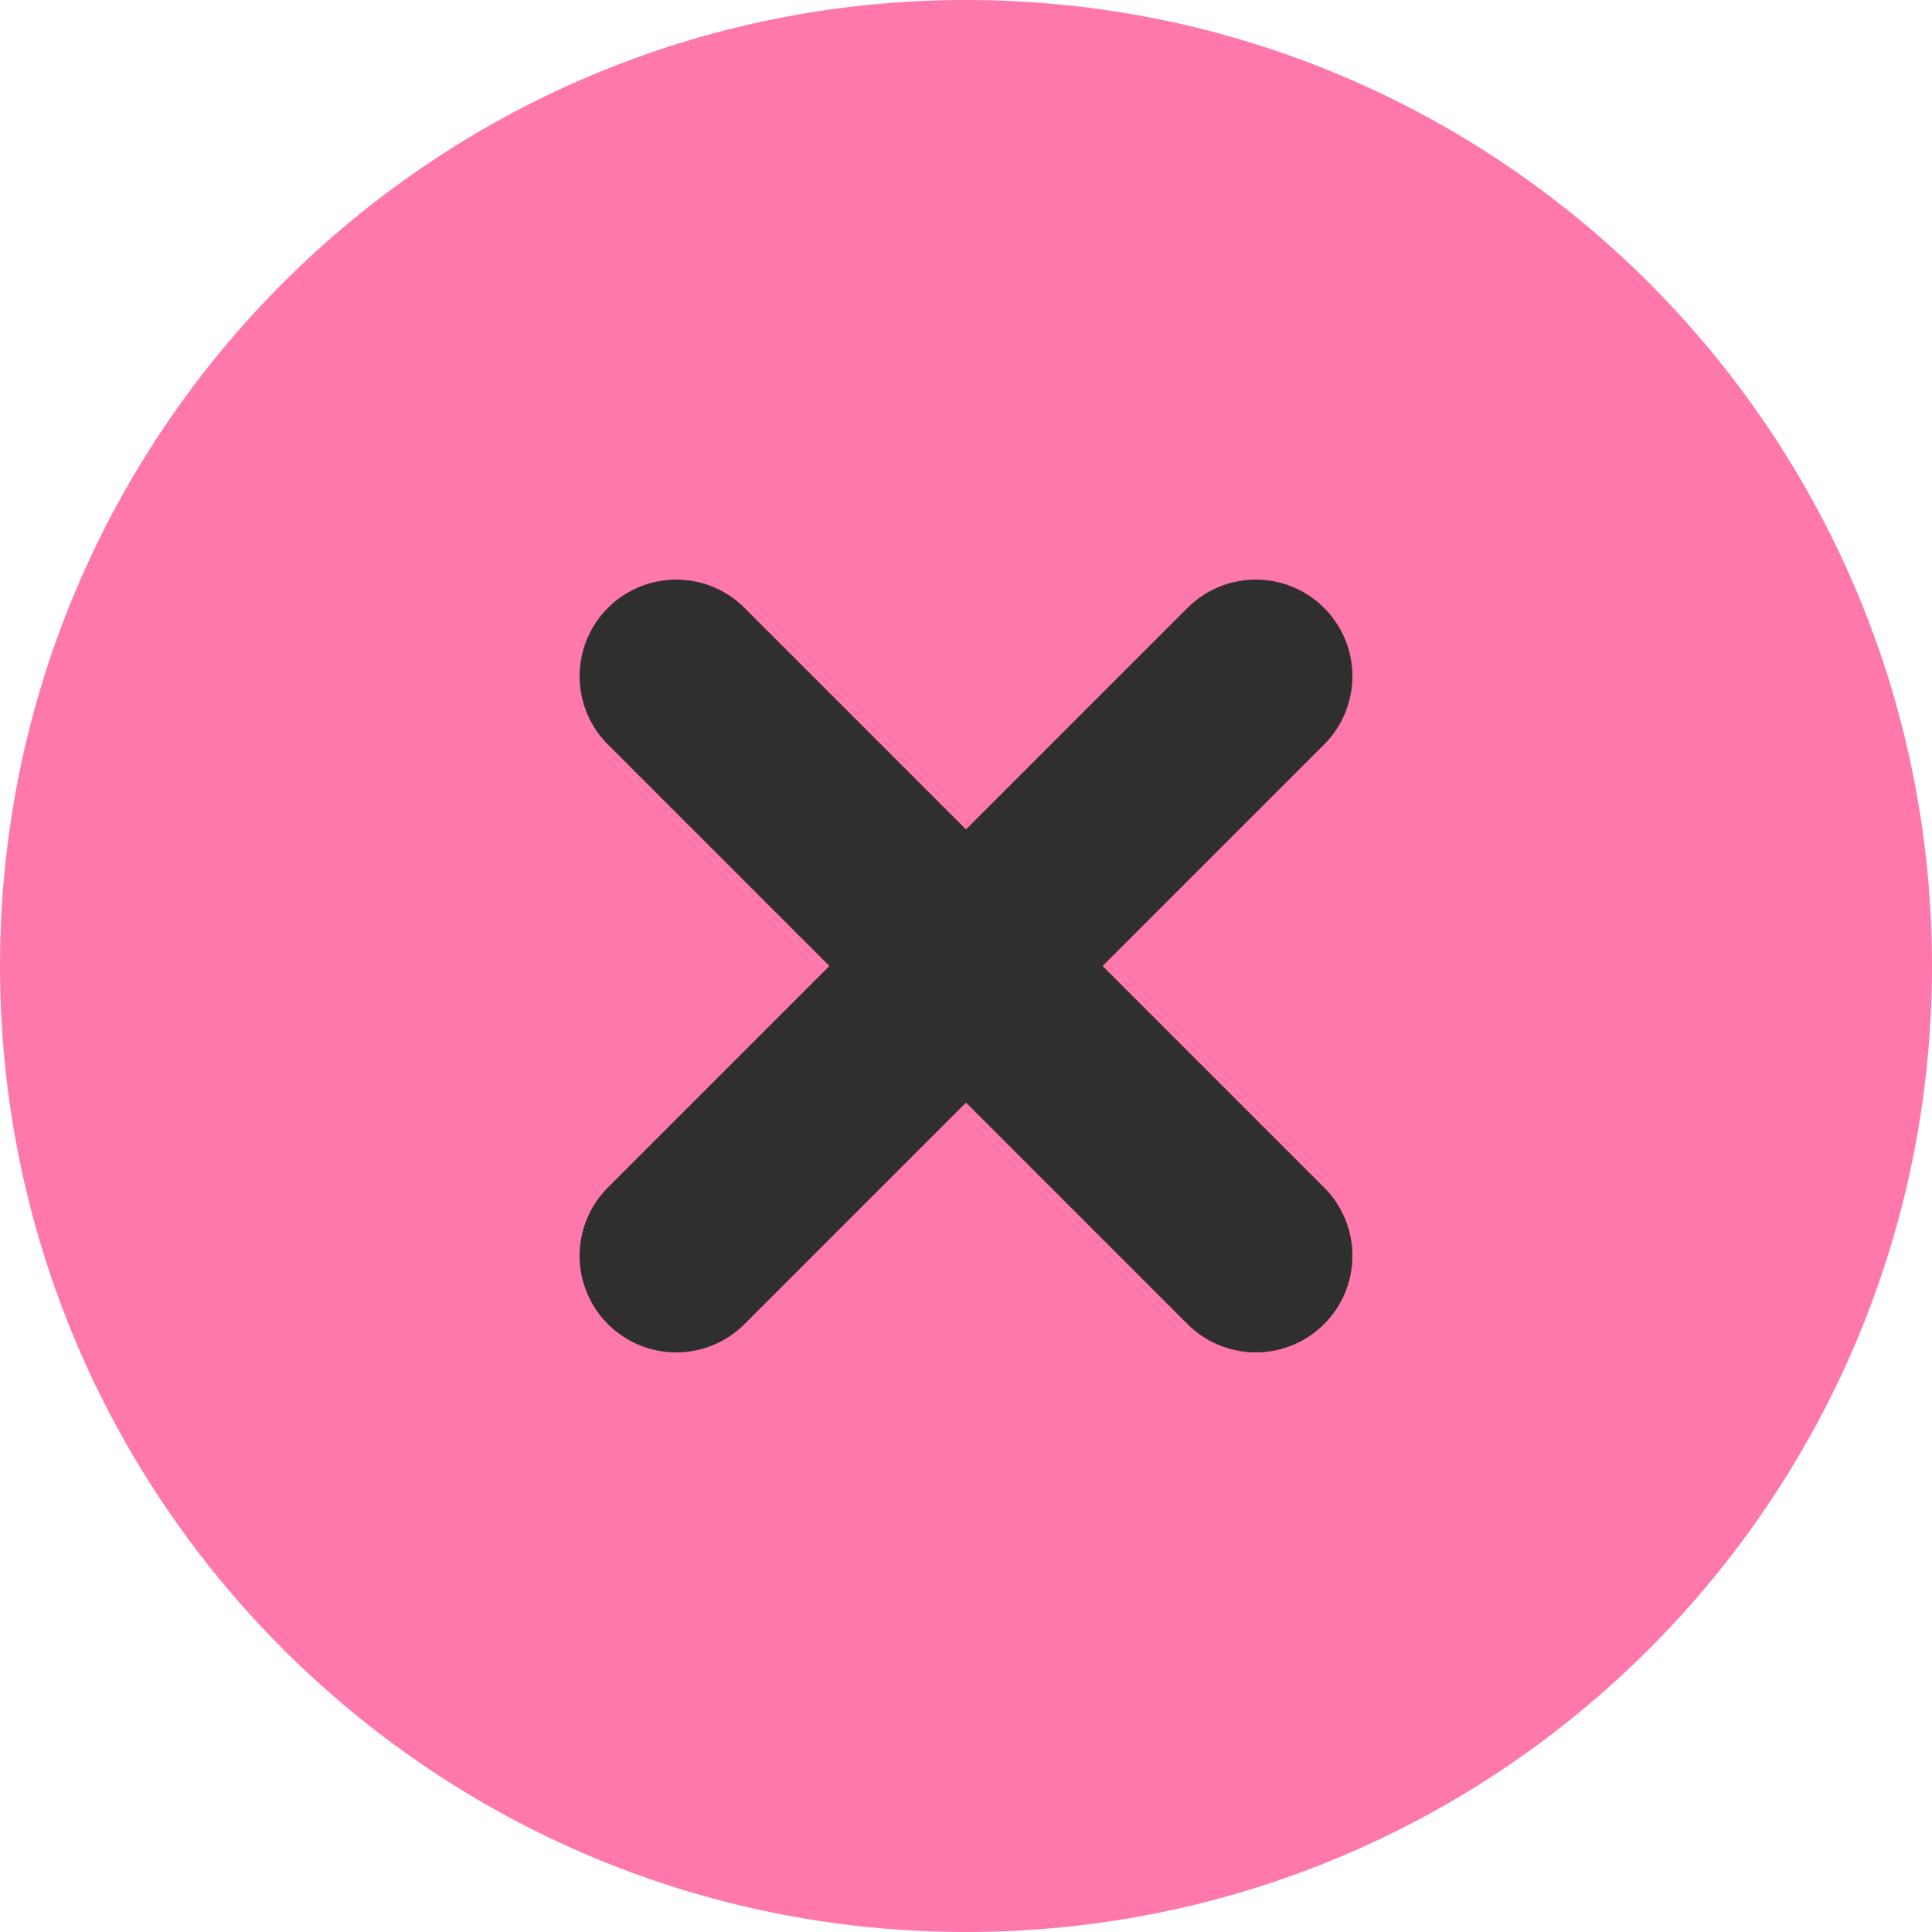
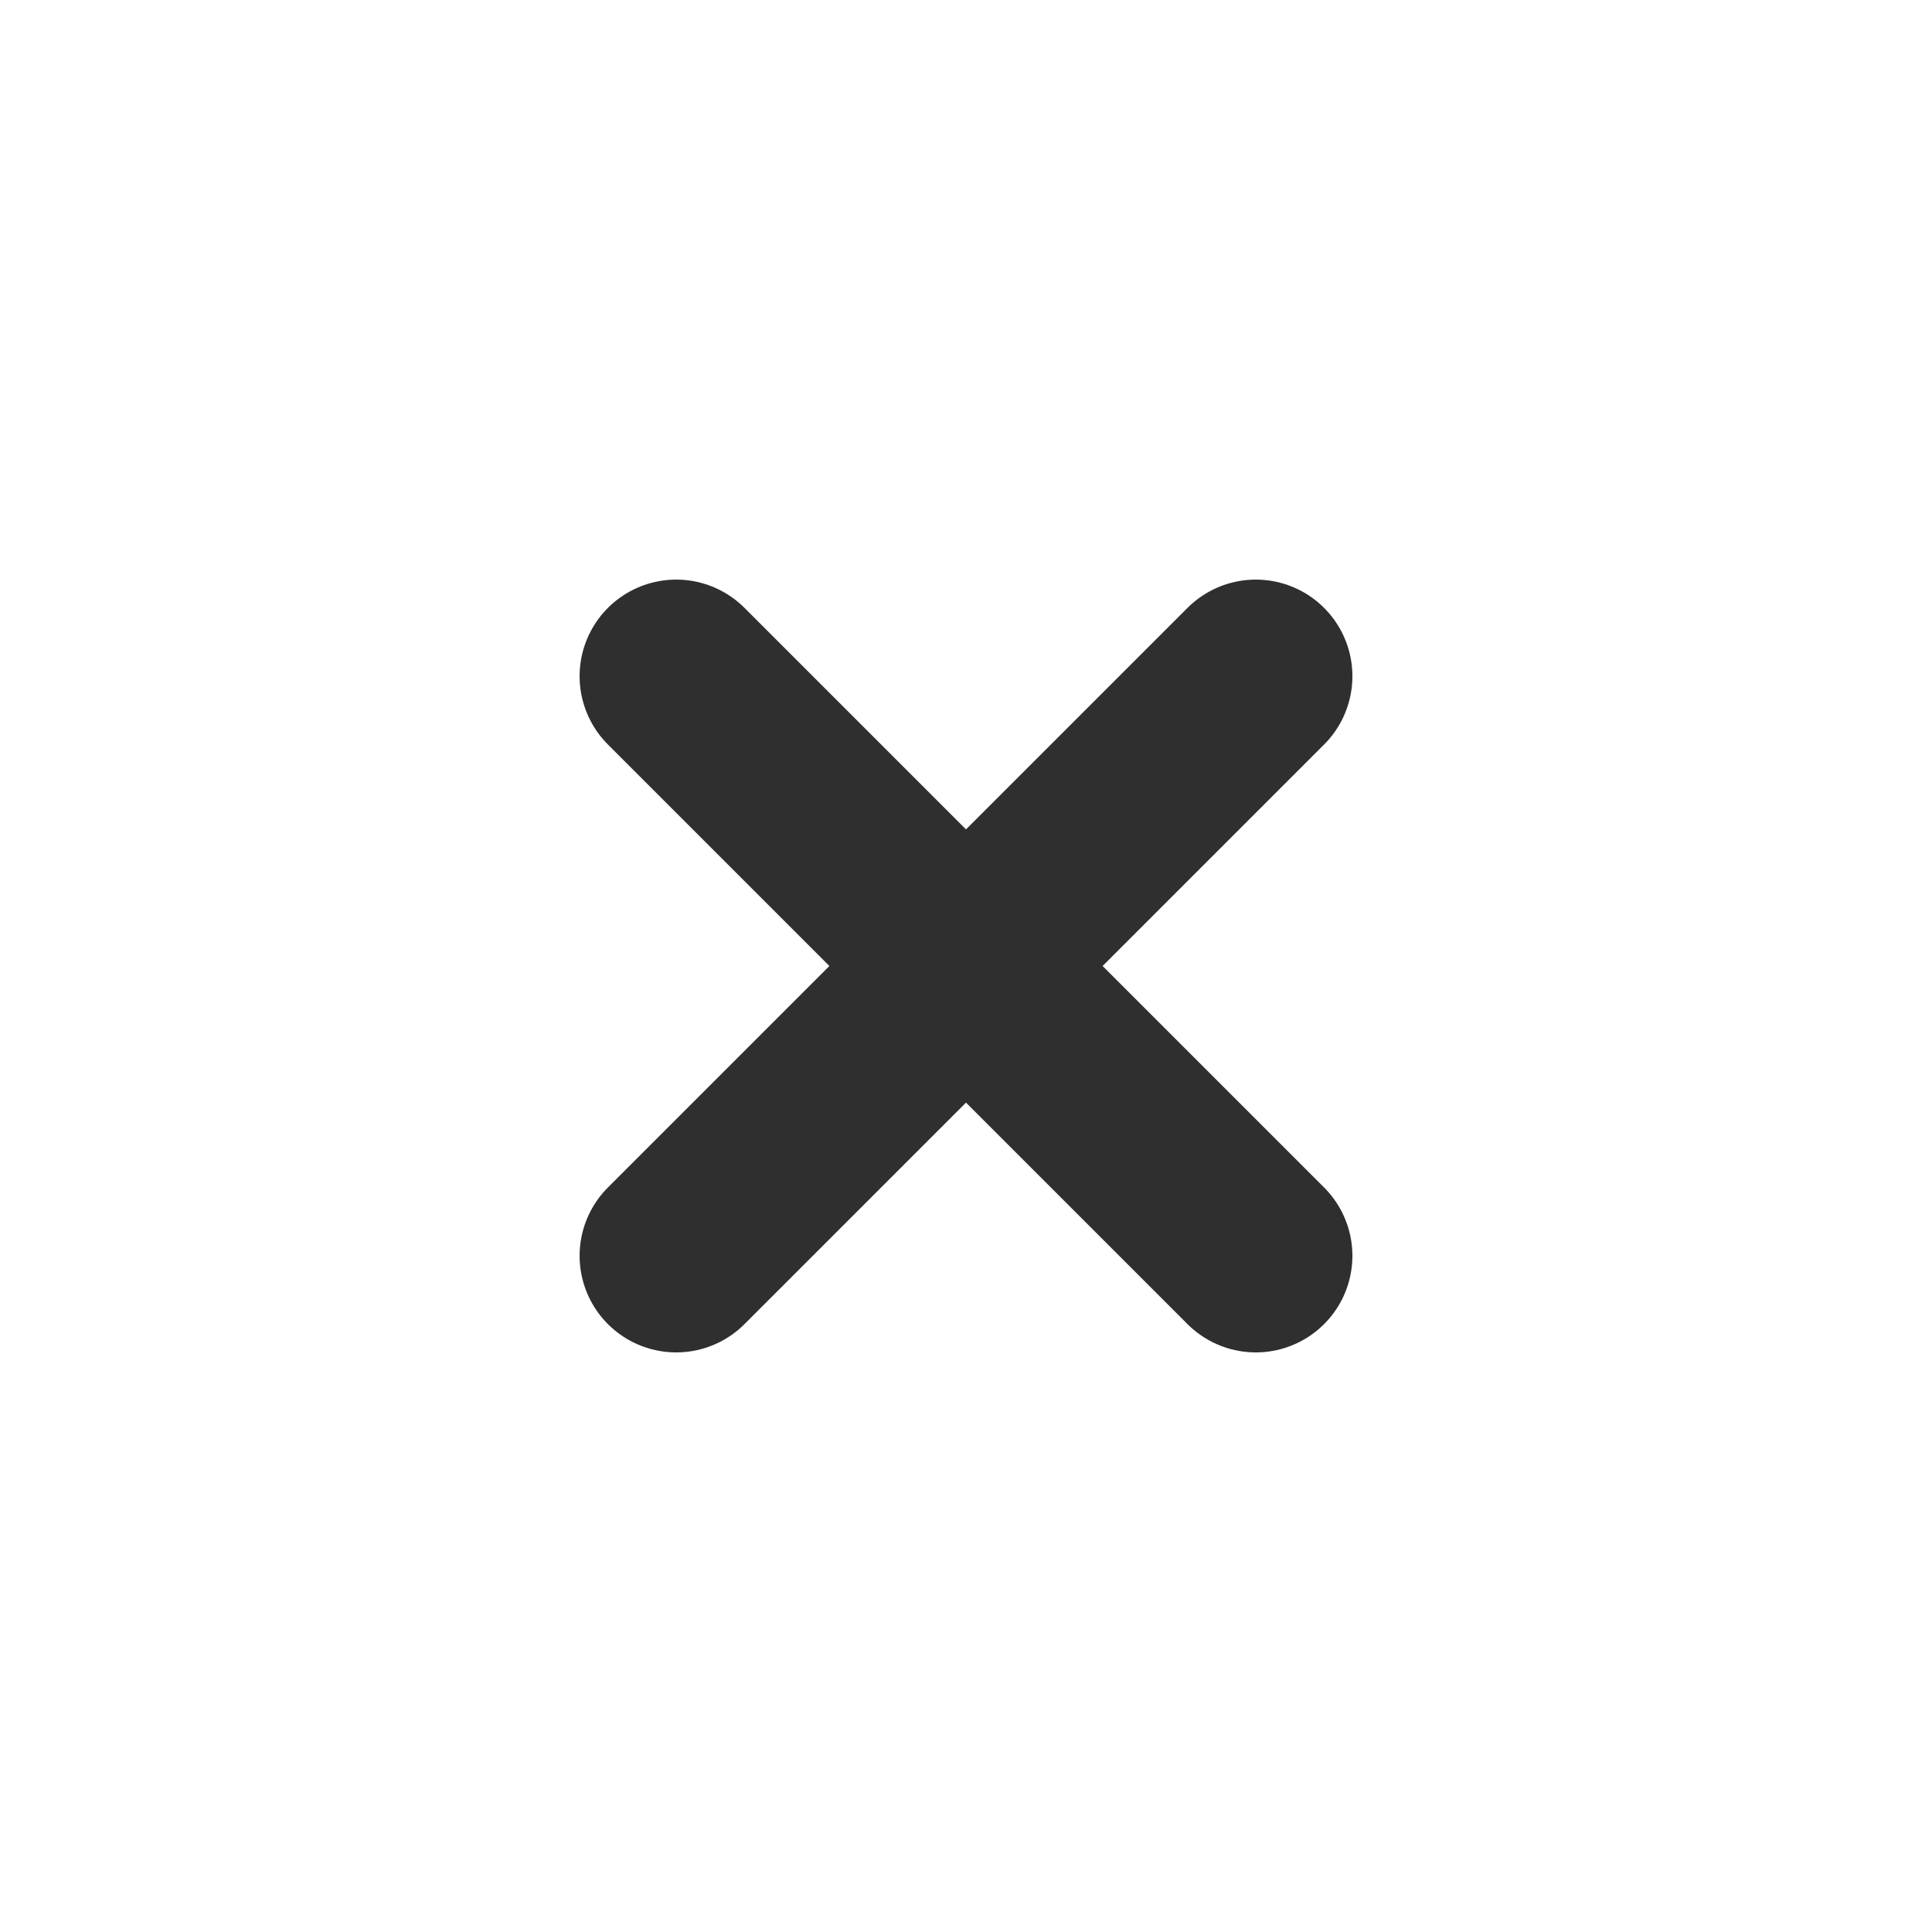
<svg xmlns="http://www.w3.org/2000/svg" width="20" height="20" viewBox="0 0 20 20" fill="none">
-   <rect width="20" height="20" rx="10" fill="#FF78AB" />
+   <rect width="20" height="20" rx="10" />
  <path d="M7 7L13 13M13 7L7 13" stroke="#2F2F2F" stroke-width="2" stroke-linecap="round" stroke-linejoin="round" />
</svg>
